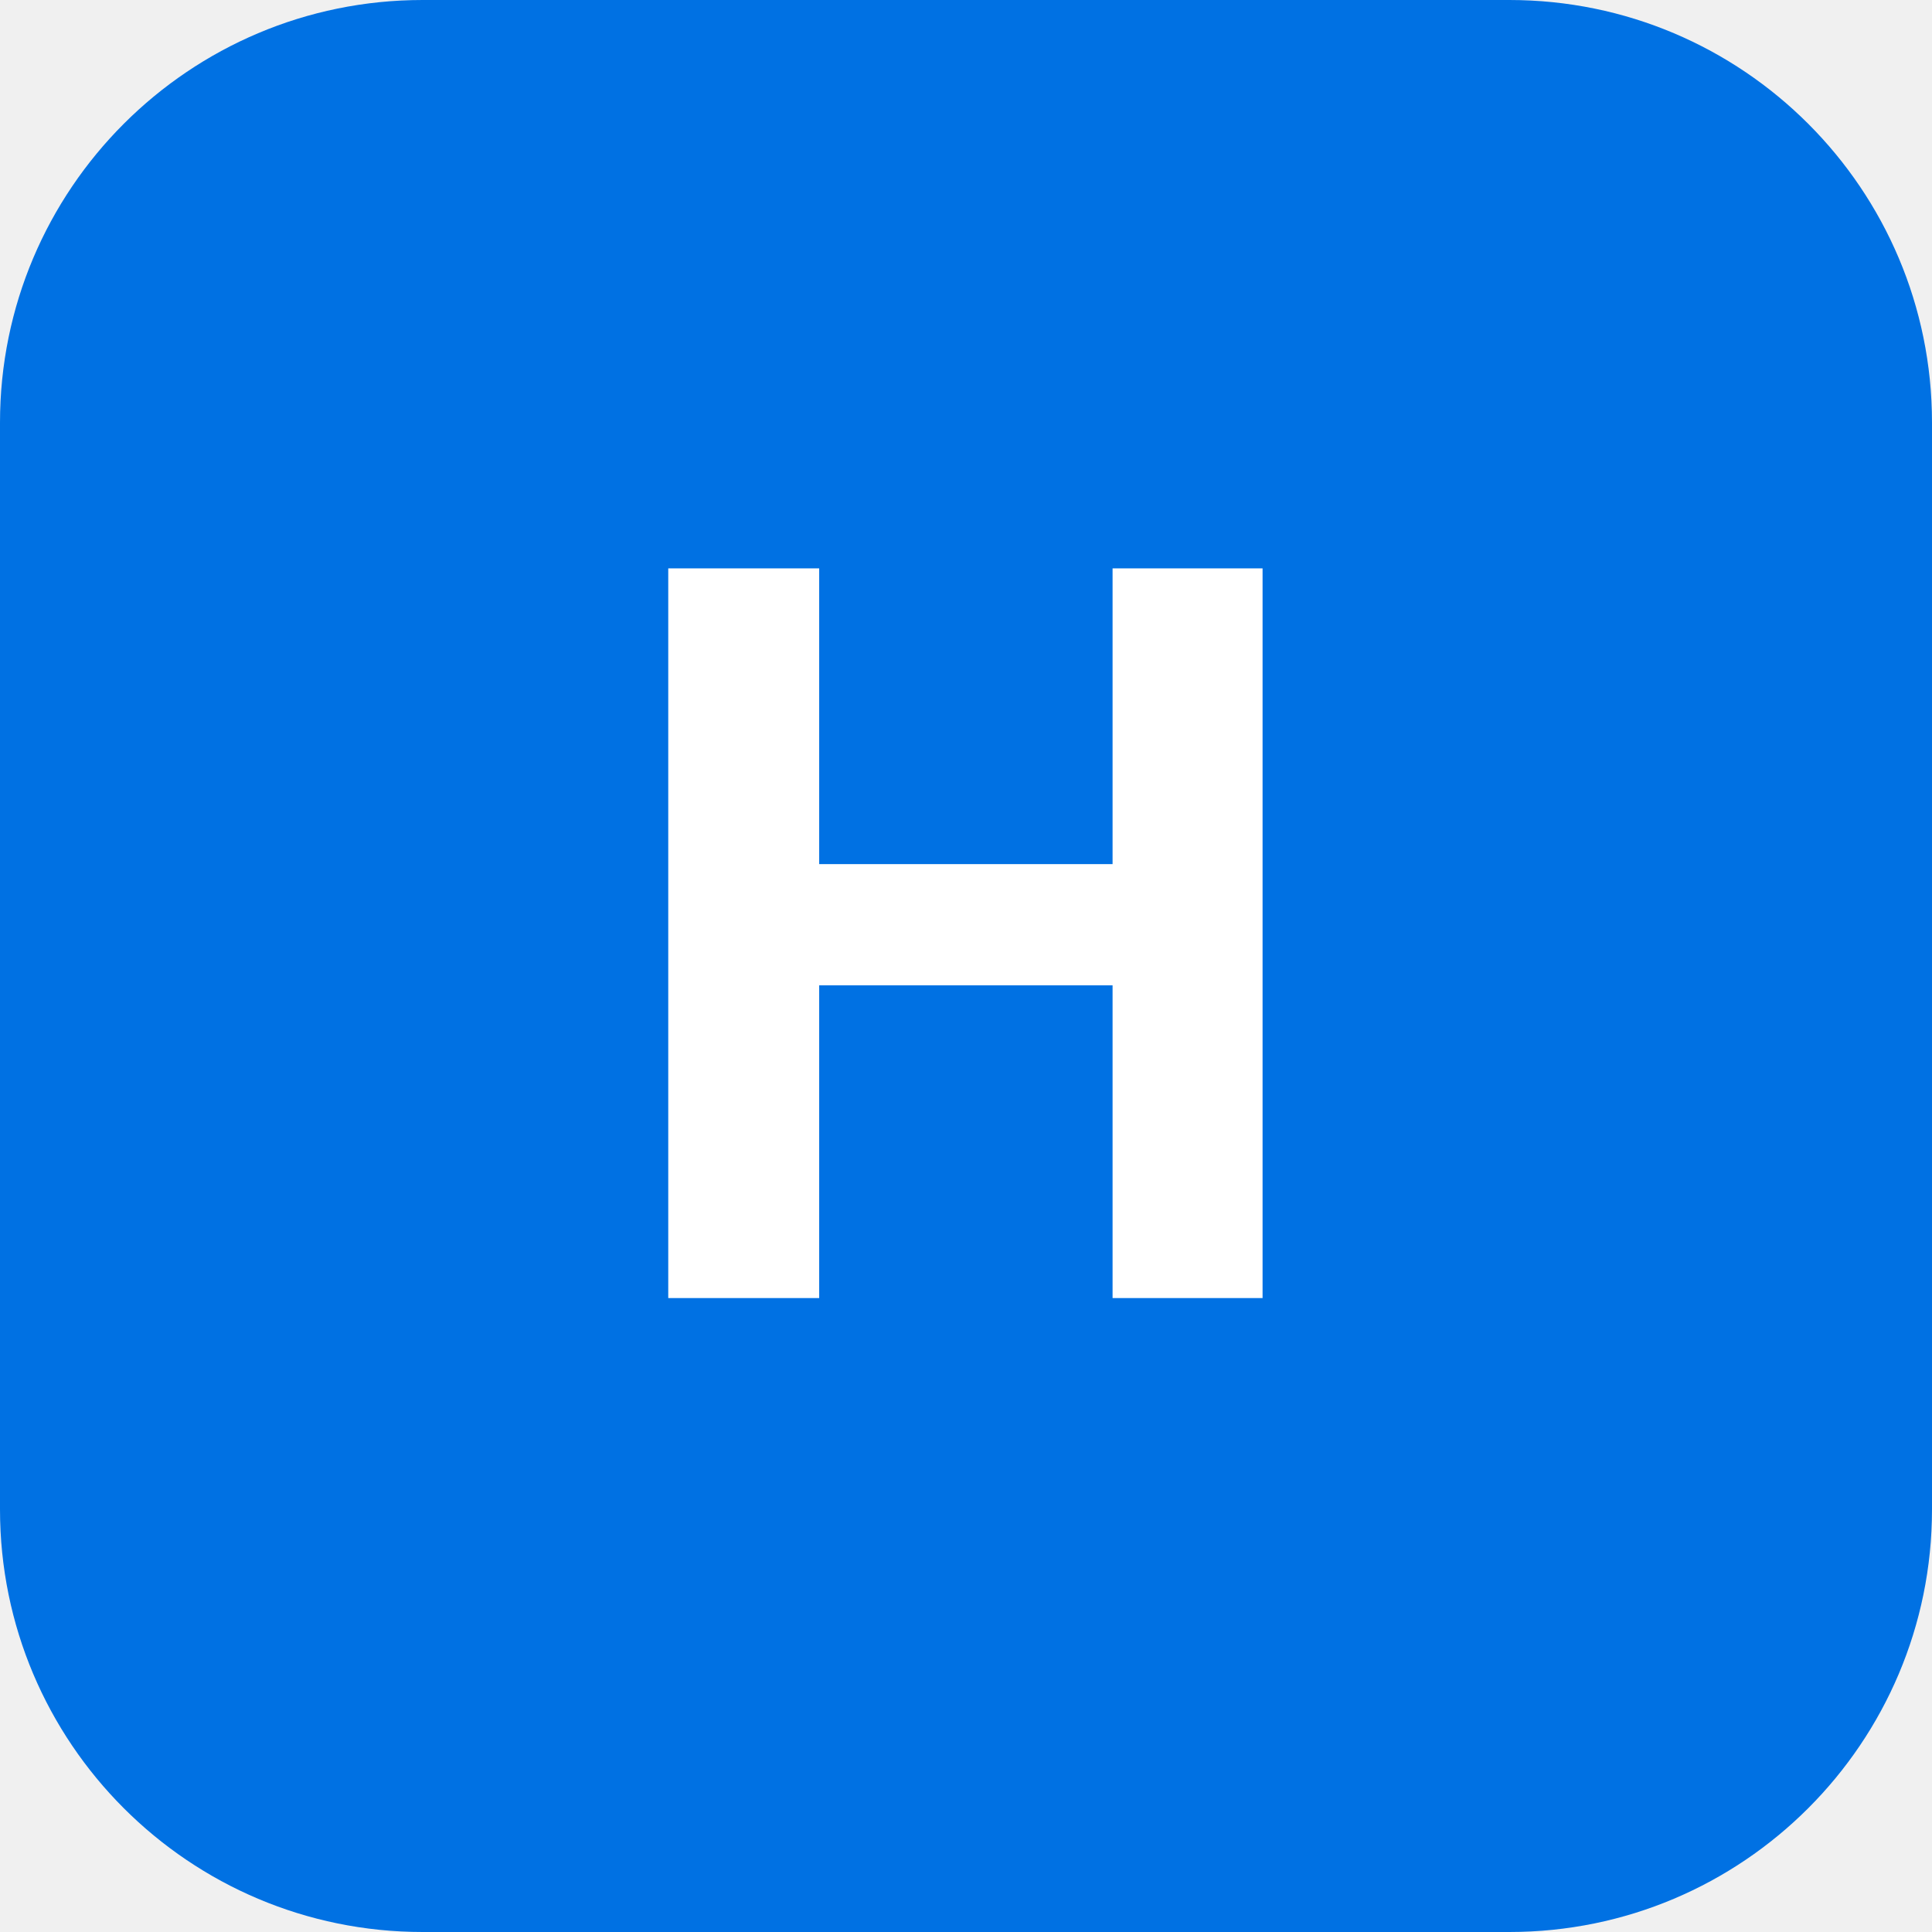
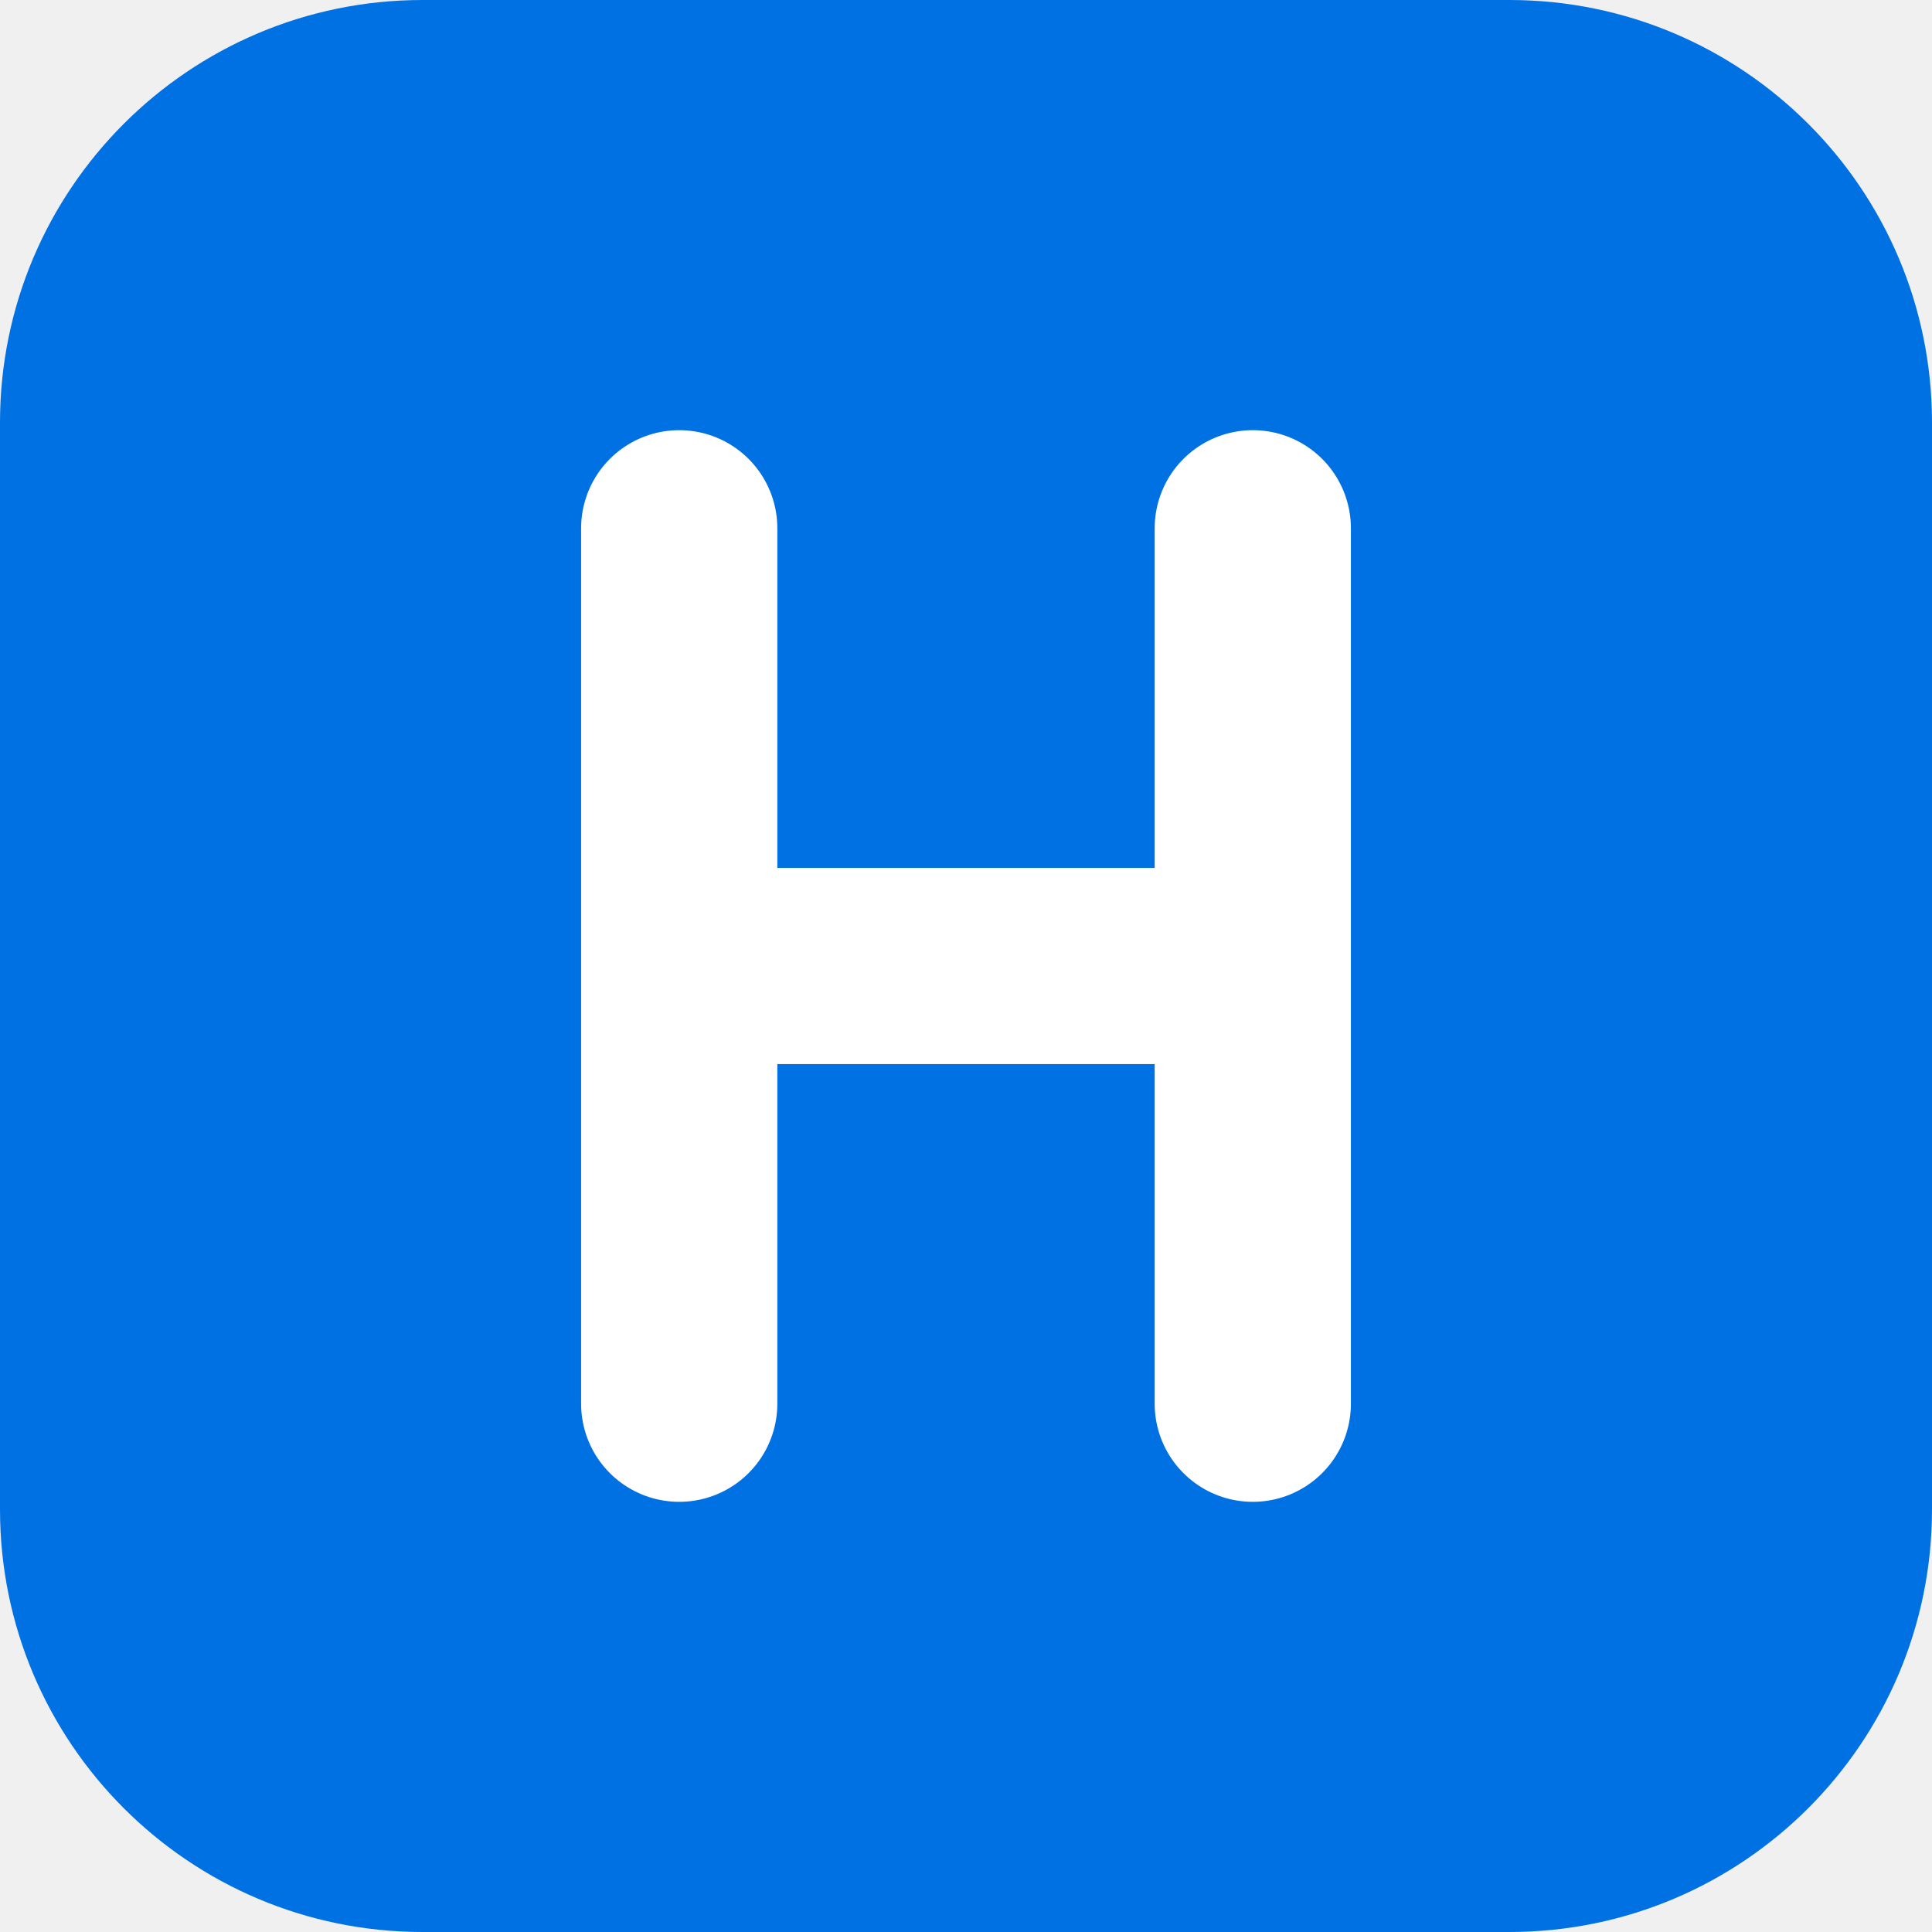
<svg xmlns="http://www.w3.org/2000/svg" viewBox="0 0 64 64">
  <rect width="64" height="64" rx="14" fill="#0071e3" />
-   <text x="32" y="43" font-family="-apple-system,BlinkMacSystemFont,Segoe UI,Roboto,sans-serif" font-size="34" font-weight="600" text-anchor="middle" fill="#fff">H</text>
+   <path d="M22.5 17.5v29M41.5 17.5v29M22.5 32h19" fill="none" stroke="#fff" stroke-width="6.5" stroke-linecap="round" />
</svg>
